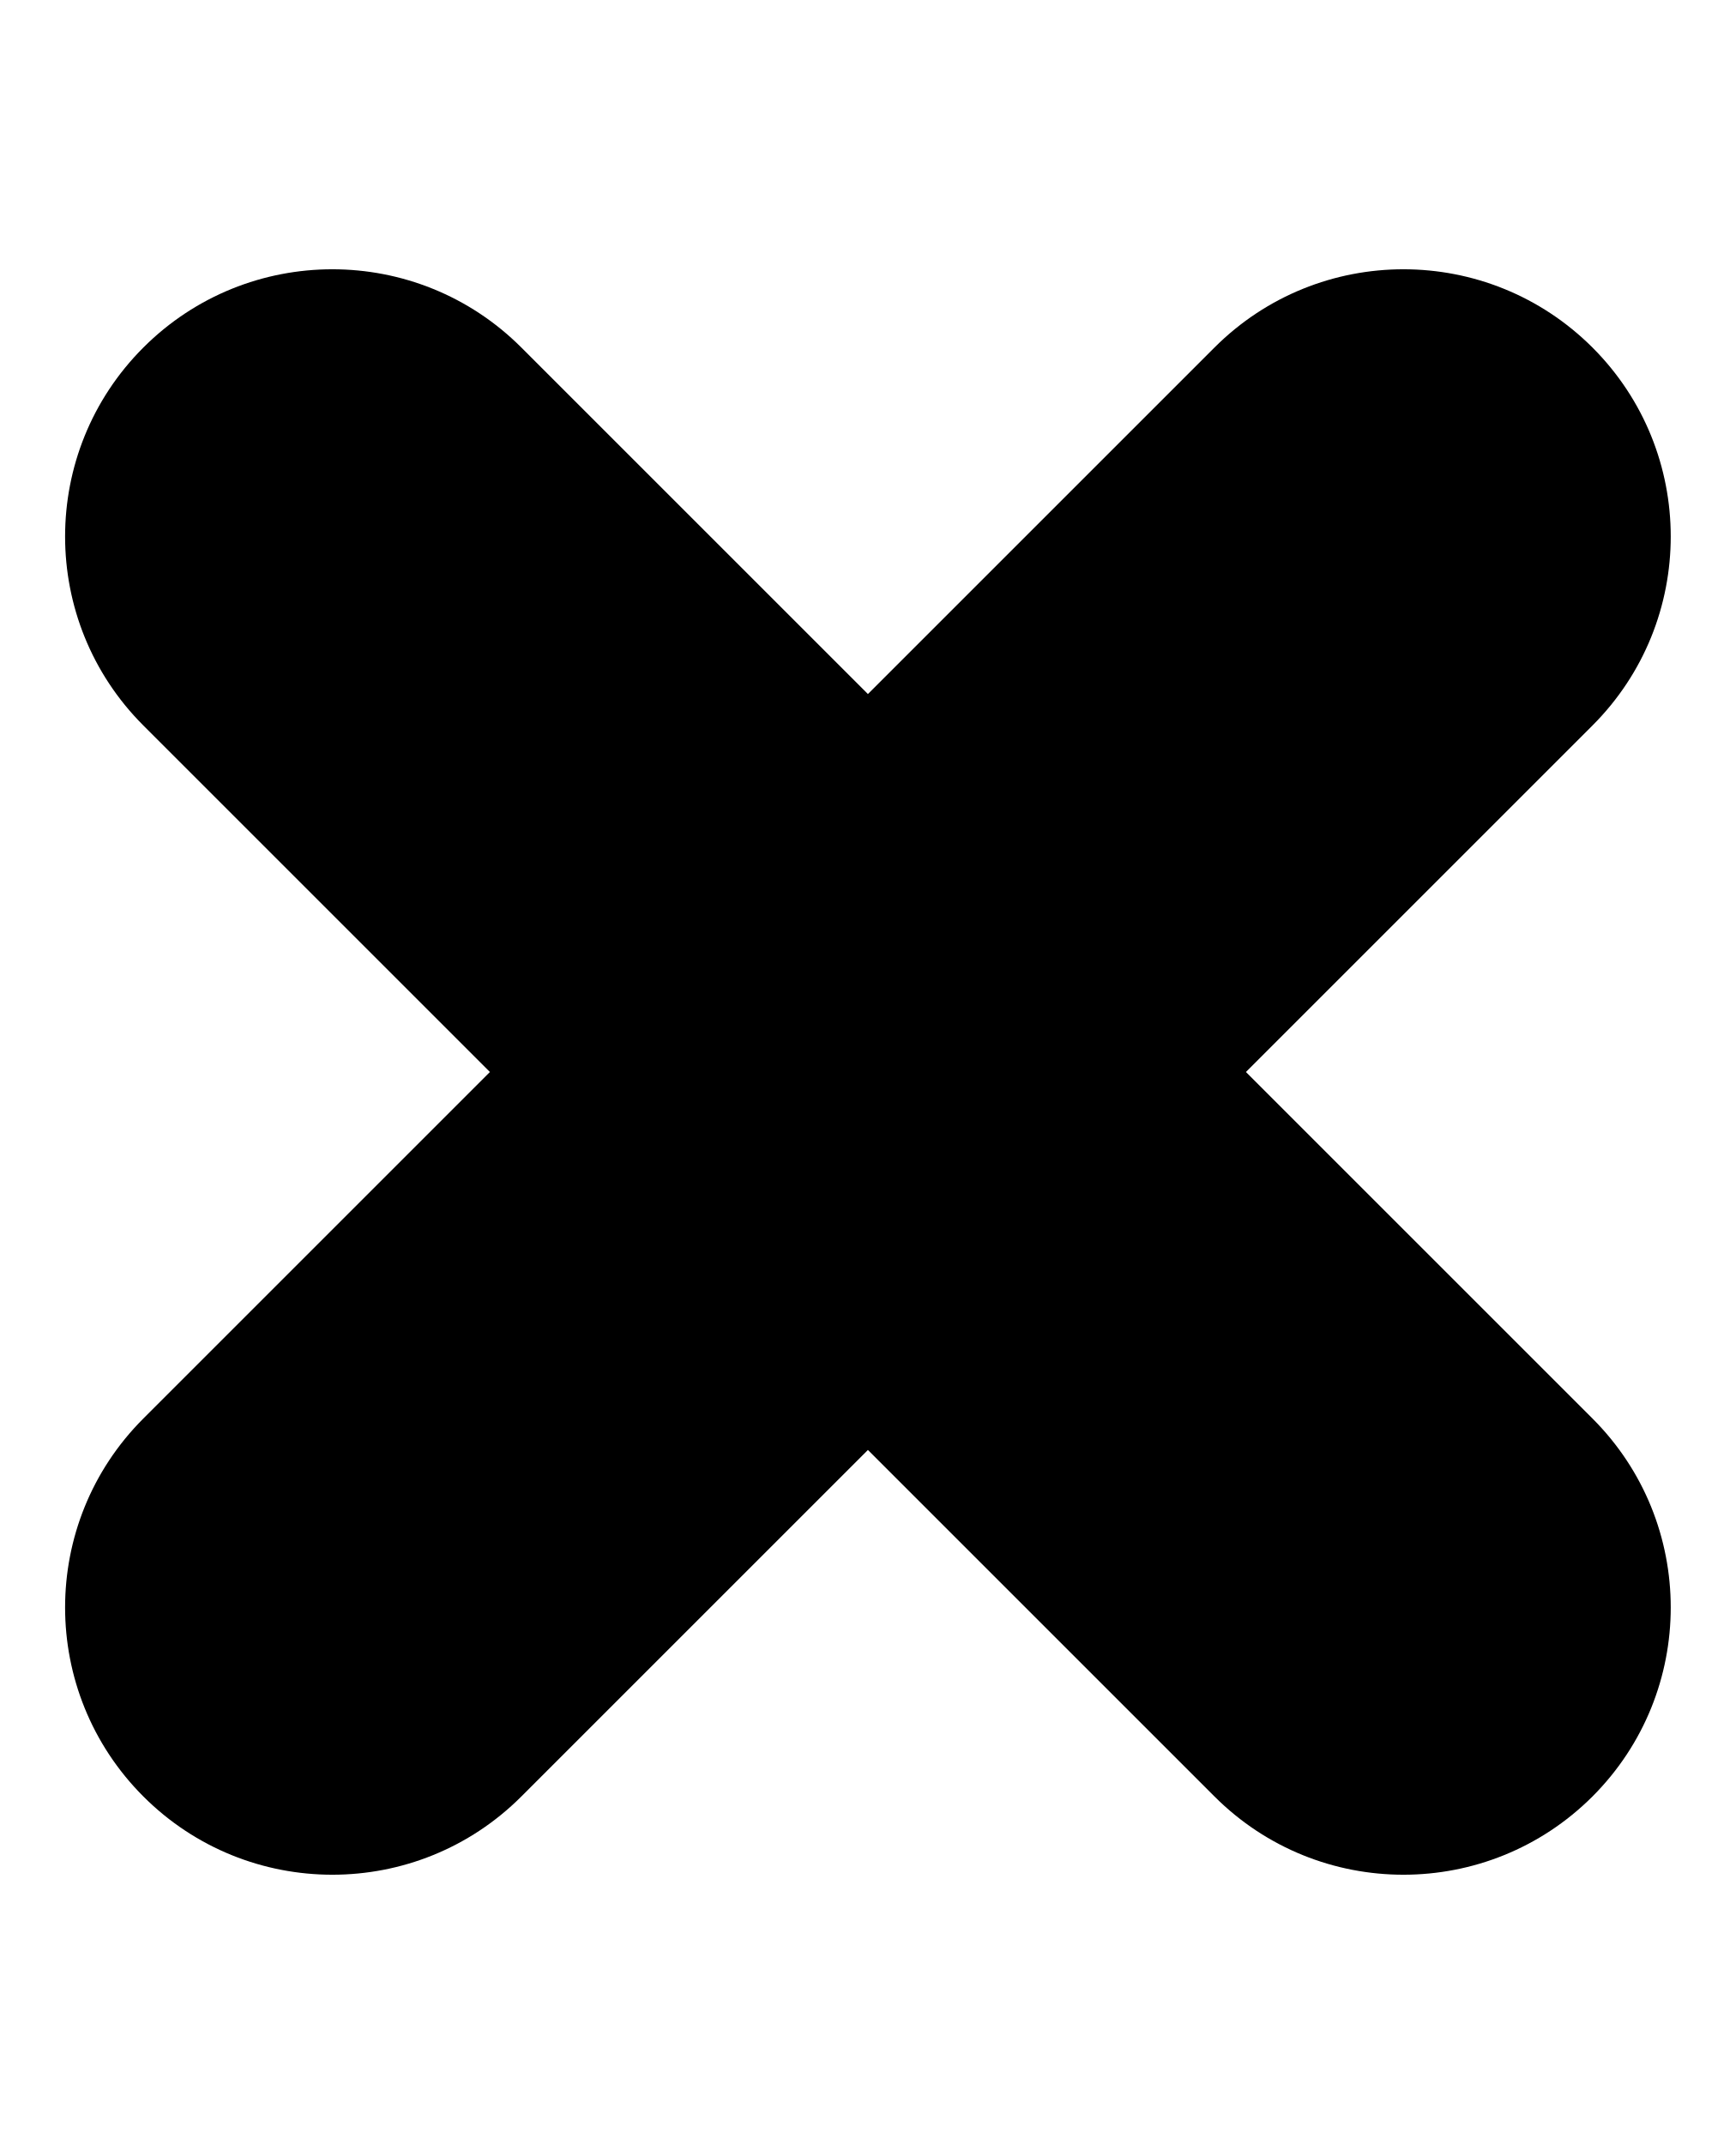
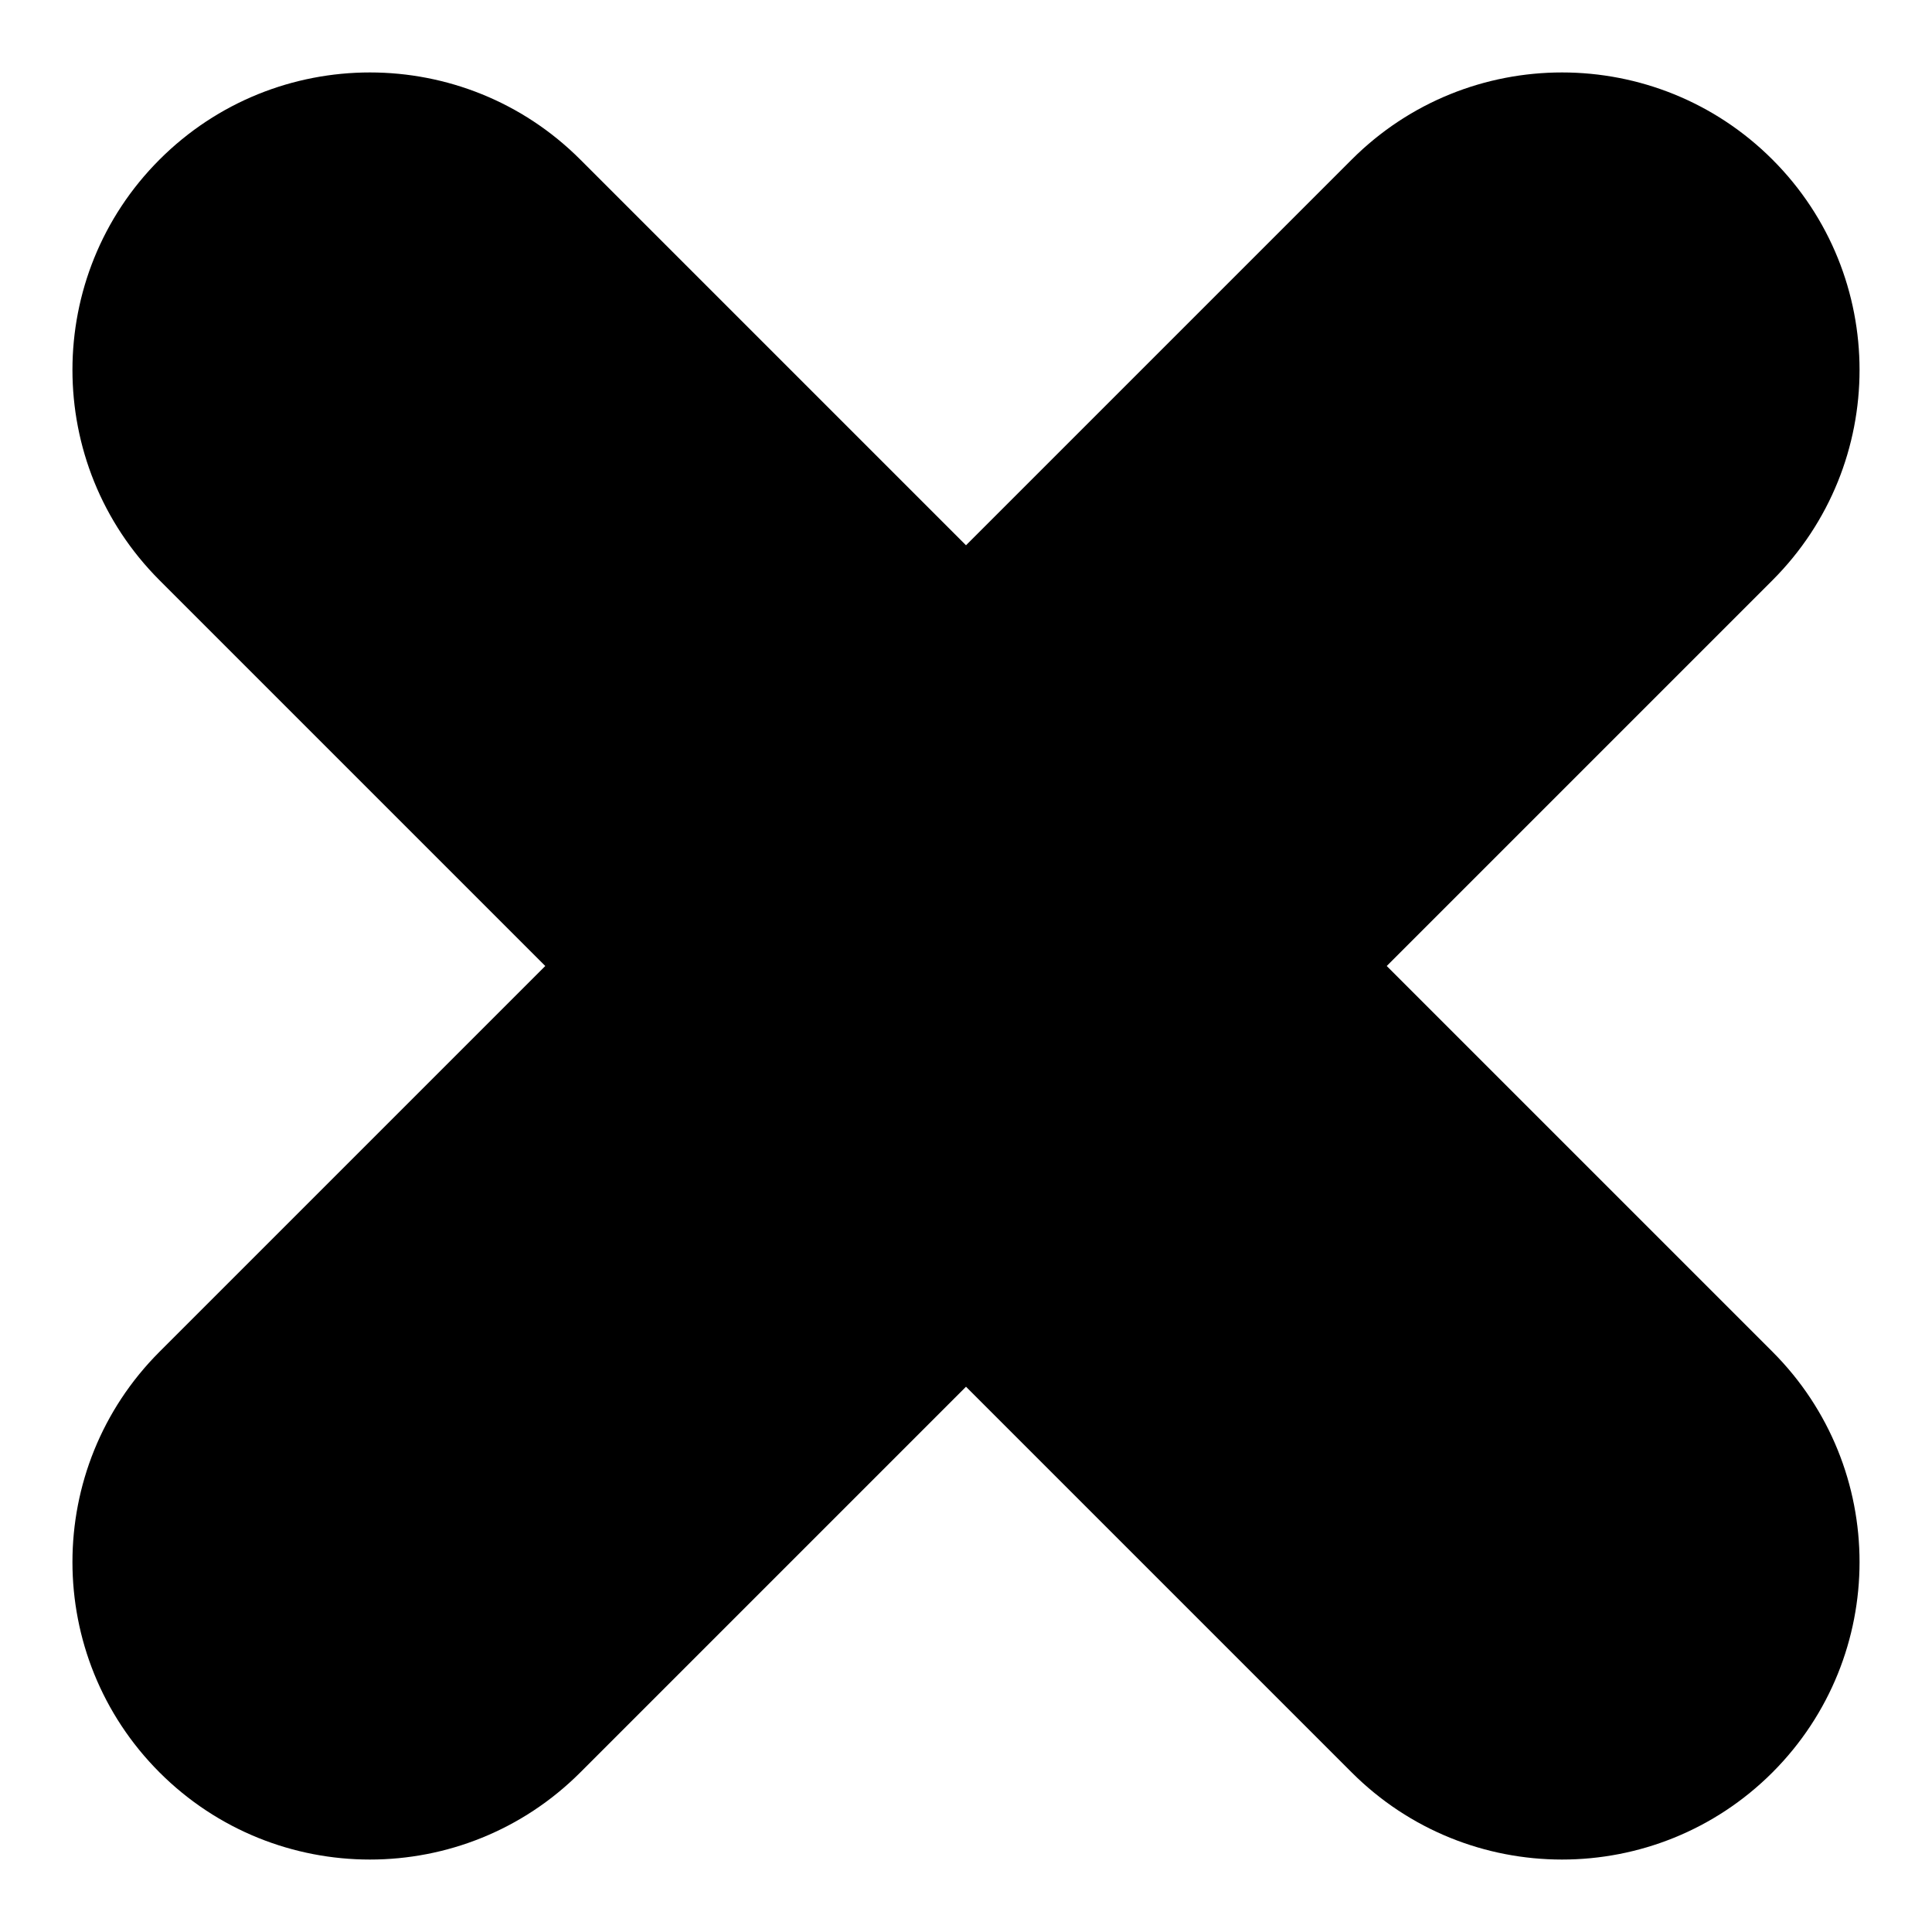
- <svg xmlns="http://www.w3.org/2000/svg" width="17" height="21" viewBox="0 0 17 17" fill="fill">
-   <path d="M1.404 11.894C0.382 12.916 0.382 14.573 1.404 15.596C2.426 16.618 4.084 16.618 5.106 15.596L8.5 12.202L11.894 15.596C12.916 16.618 14.573 16.618 15.596 15.596C16.618 14.573 16.618 12.916 15.596 11.894L12.202 8.5L15.596 5.106C16.618 4.084 16.618 2.426 15.596 1.404C14.573 0.382 12.916 0.382 11.894 1.404L8.5 4.798L5.106 1.404C4.084 0.382 2.426 0.382 1.404 1.404C0.382 2.426 0.382 4.084 1.404 5.106L4.798 8.5L1.404 11.894Z" />
+ <svg xmlns="http://www.w3.org/2000/svg" width="17" height="17" viewBox="0 0 17 17" fill="black">
+   <path d="M1.404 15.596C0.382 14.573 0.382 12.916 1.404 11.894L4.798 8.5L1.404 5.106C0.382 4.084 0.382 2.426 1.404 1.404C2.426 0.382 4.084 0.382 5.106 1.404L8.5 4.798L11.894 1.404C12.916 0.382 14.573 0.382 15.596 1.404C16.618 2.426 16.618 4.084 15.596 5.106L12.202 8.5L15.596 11.894C16.618 12.916 16.618 14.573 15.596 15.596C14.573 16.618 12.916 16.618 11.894 15.596L8.5 12.202L5.106 15.596C4.084 16.618 2.426 16.618 1.404 15.596Z" />
</svg>
